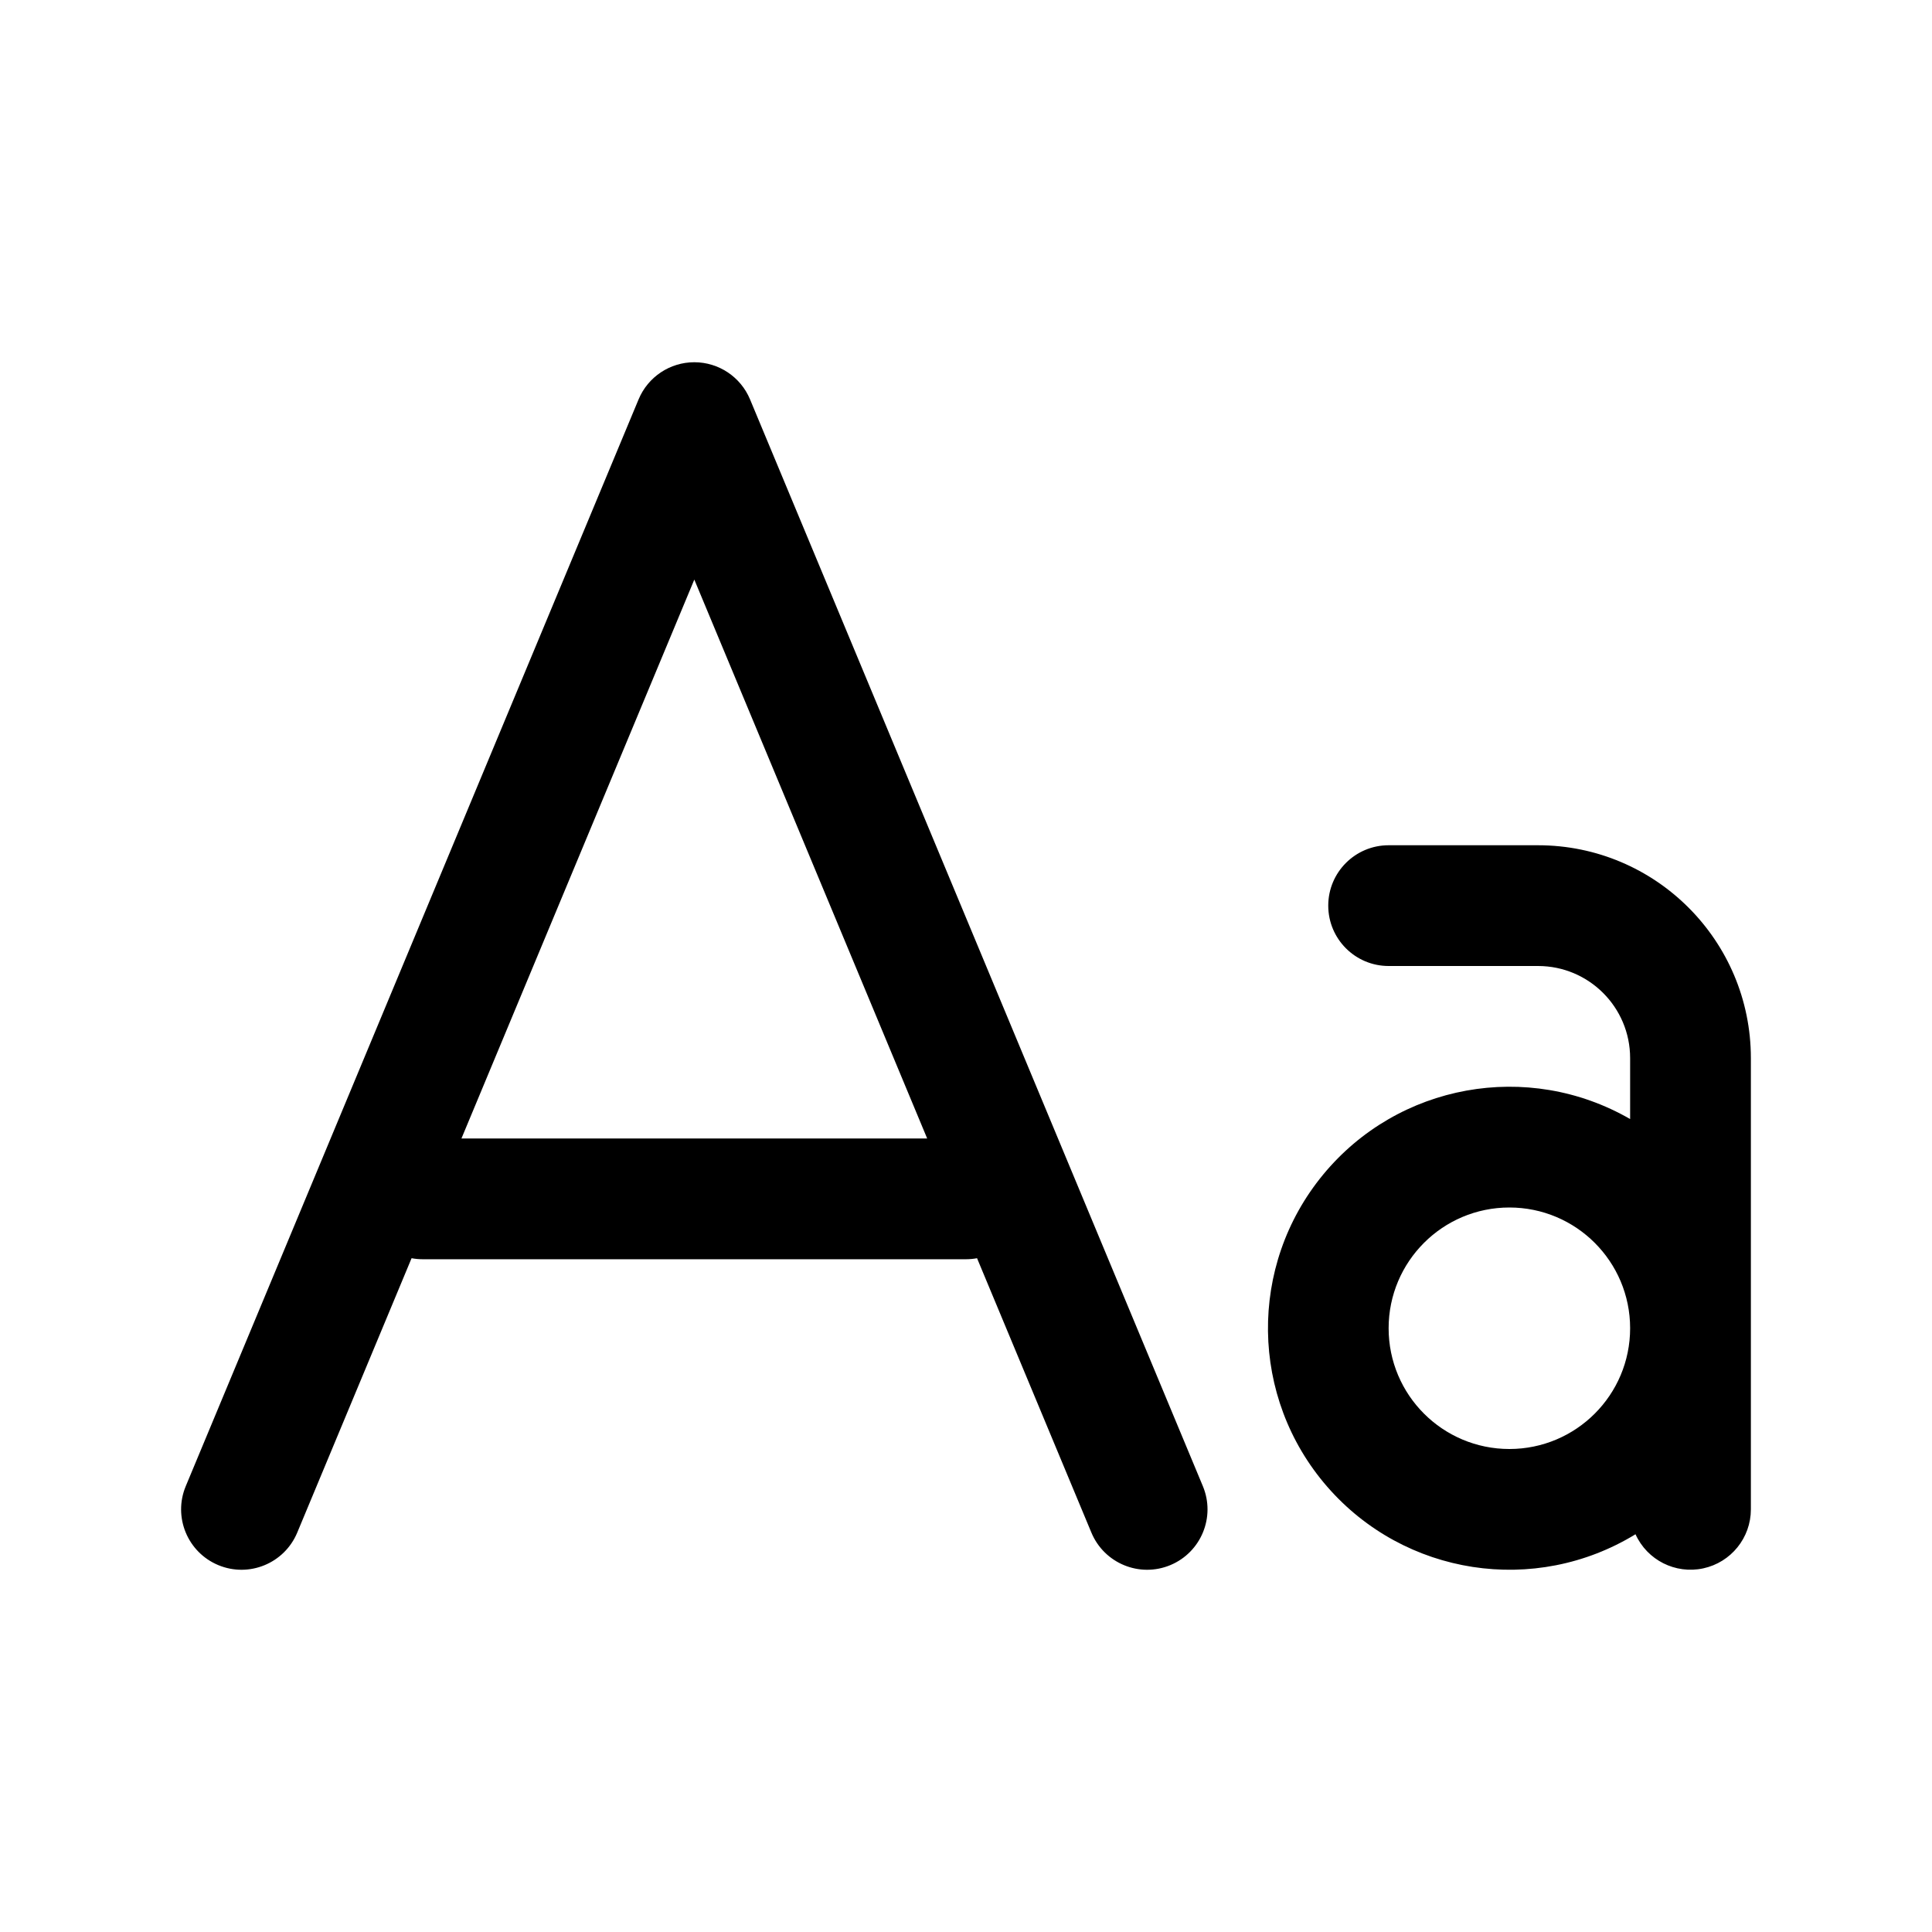
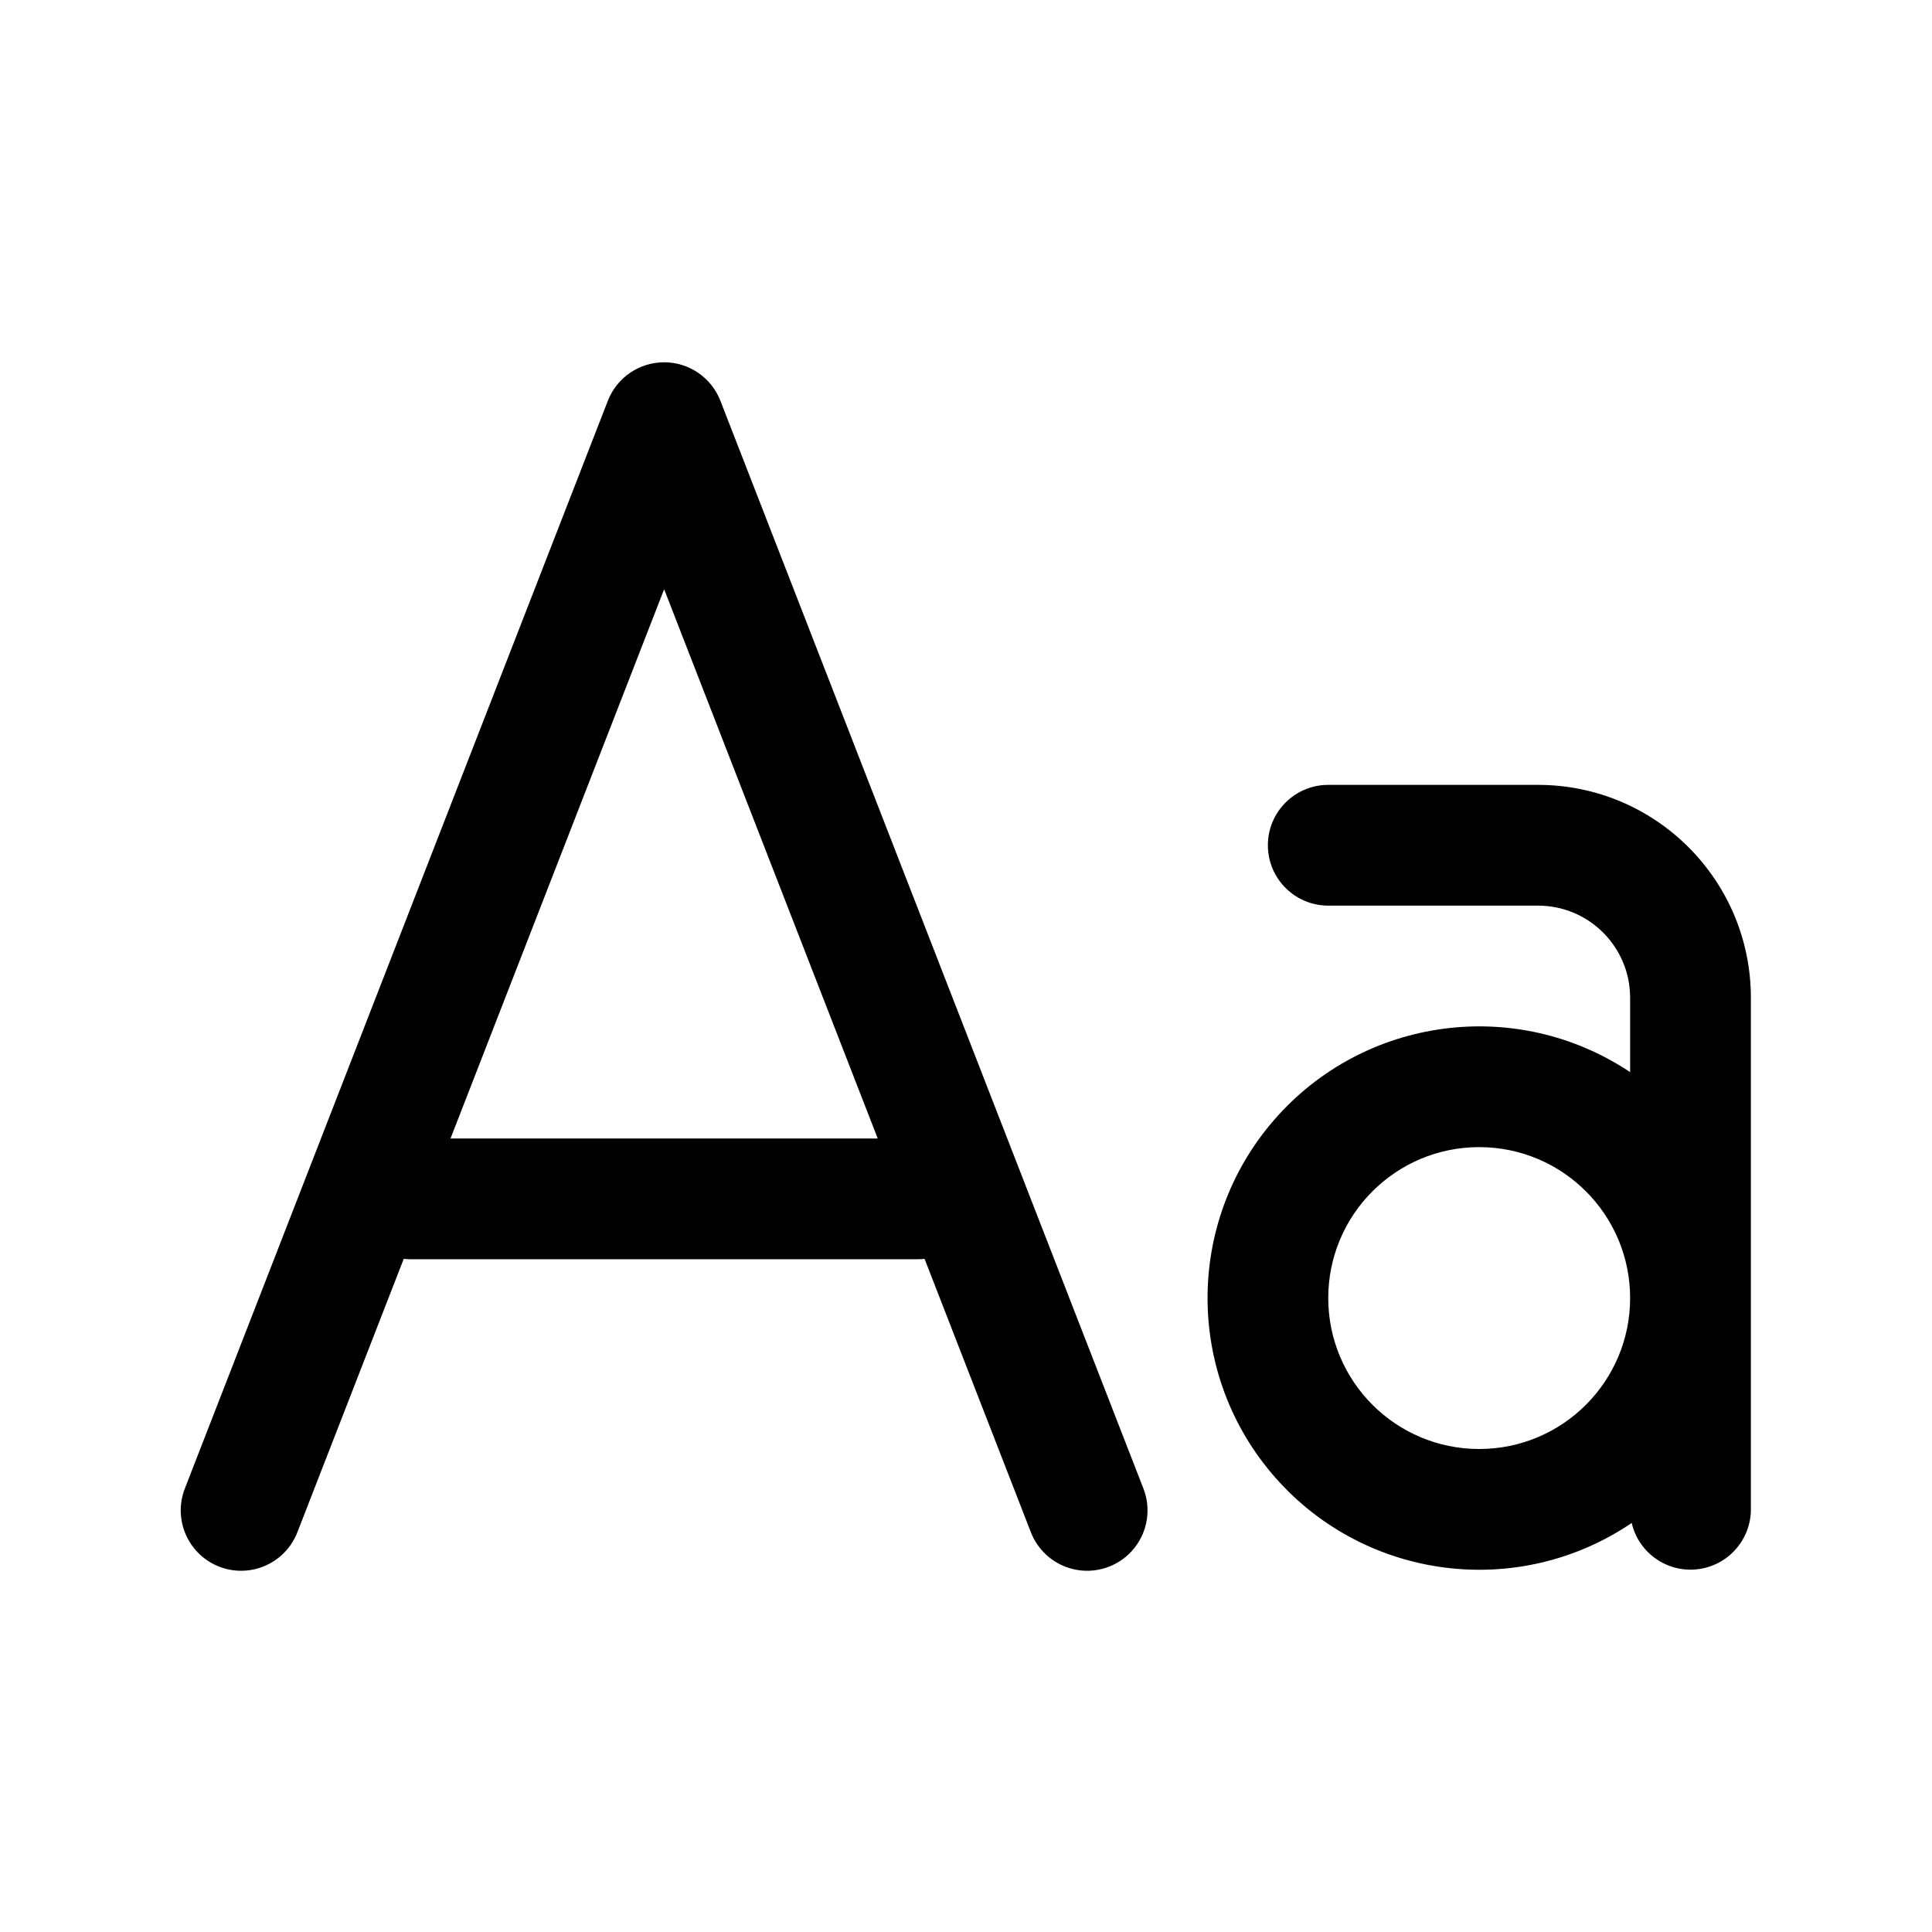
<svg xmlns="http://www.w3.org/2000/svg" width="32" height="32" fill="none">
-   <path fill-rule="evenodd" clip-rule="evenodd" d="M12.423 6.615a1 1 0 0 0-1.846 0l-7.5 18a1 1 0 1 0 1.846.77l1.894-4.545a1 1 0 0 0 .183.017h9a1 1 0 0 0 .183-.017l1.894 4.545a1 1 0 0 0 1.846-.77l-7.5-18ZM11.5 9.6l3.857 9.257H7.643L11.5 9.6ZM22 15a1 1 0 0 1 1-1h2.474A3.526 3.526 0 0 1 29 17.526V25a1 1 0 0 1-1.911.412A4 4 0 1 1 27 18.535v-1.009c0-.843-.683-1.526-1.526-1.526H23a1 1 0 0 1-1-1Zm3 5a2 2 0 1 1 0 4 2 2 0 0 1 0-4Z" fill="#000" />
+   <path fill-rule="evenodd" clip-rule="evenodd" d="M11.932 6.638a1 1 0 0 0-1.864 0l-7 18a1 1 0 1 0 1.864.724l1.755-4.511c.037.004.075.006.113.006h8.4c.038 0 .076-.002.114-.006l1.754 4.511a1 1 0 1 0 1.864-.724l-7-18ZM11 9.759l3.538 9.098H7.462L11 9.76ZM21 14a1 1 0 0 1 1-1h3.474A3.526 3.526 0 0 1 29 16.526V25a1 1 0 0 1-1.974.225A4.5 4.5 0 1 1 27 17.758v-1.232c0-.843-.683-1.526-1.526-1.526H22a1 1 0 0 1-1-1Zm3.5 5a2.5 2.5 0 1 1 0 5 2.5 2.5 0 0 1 0-5Z" fill="#000" />
</svg>
